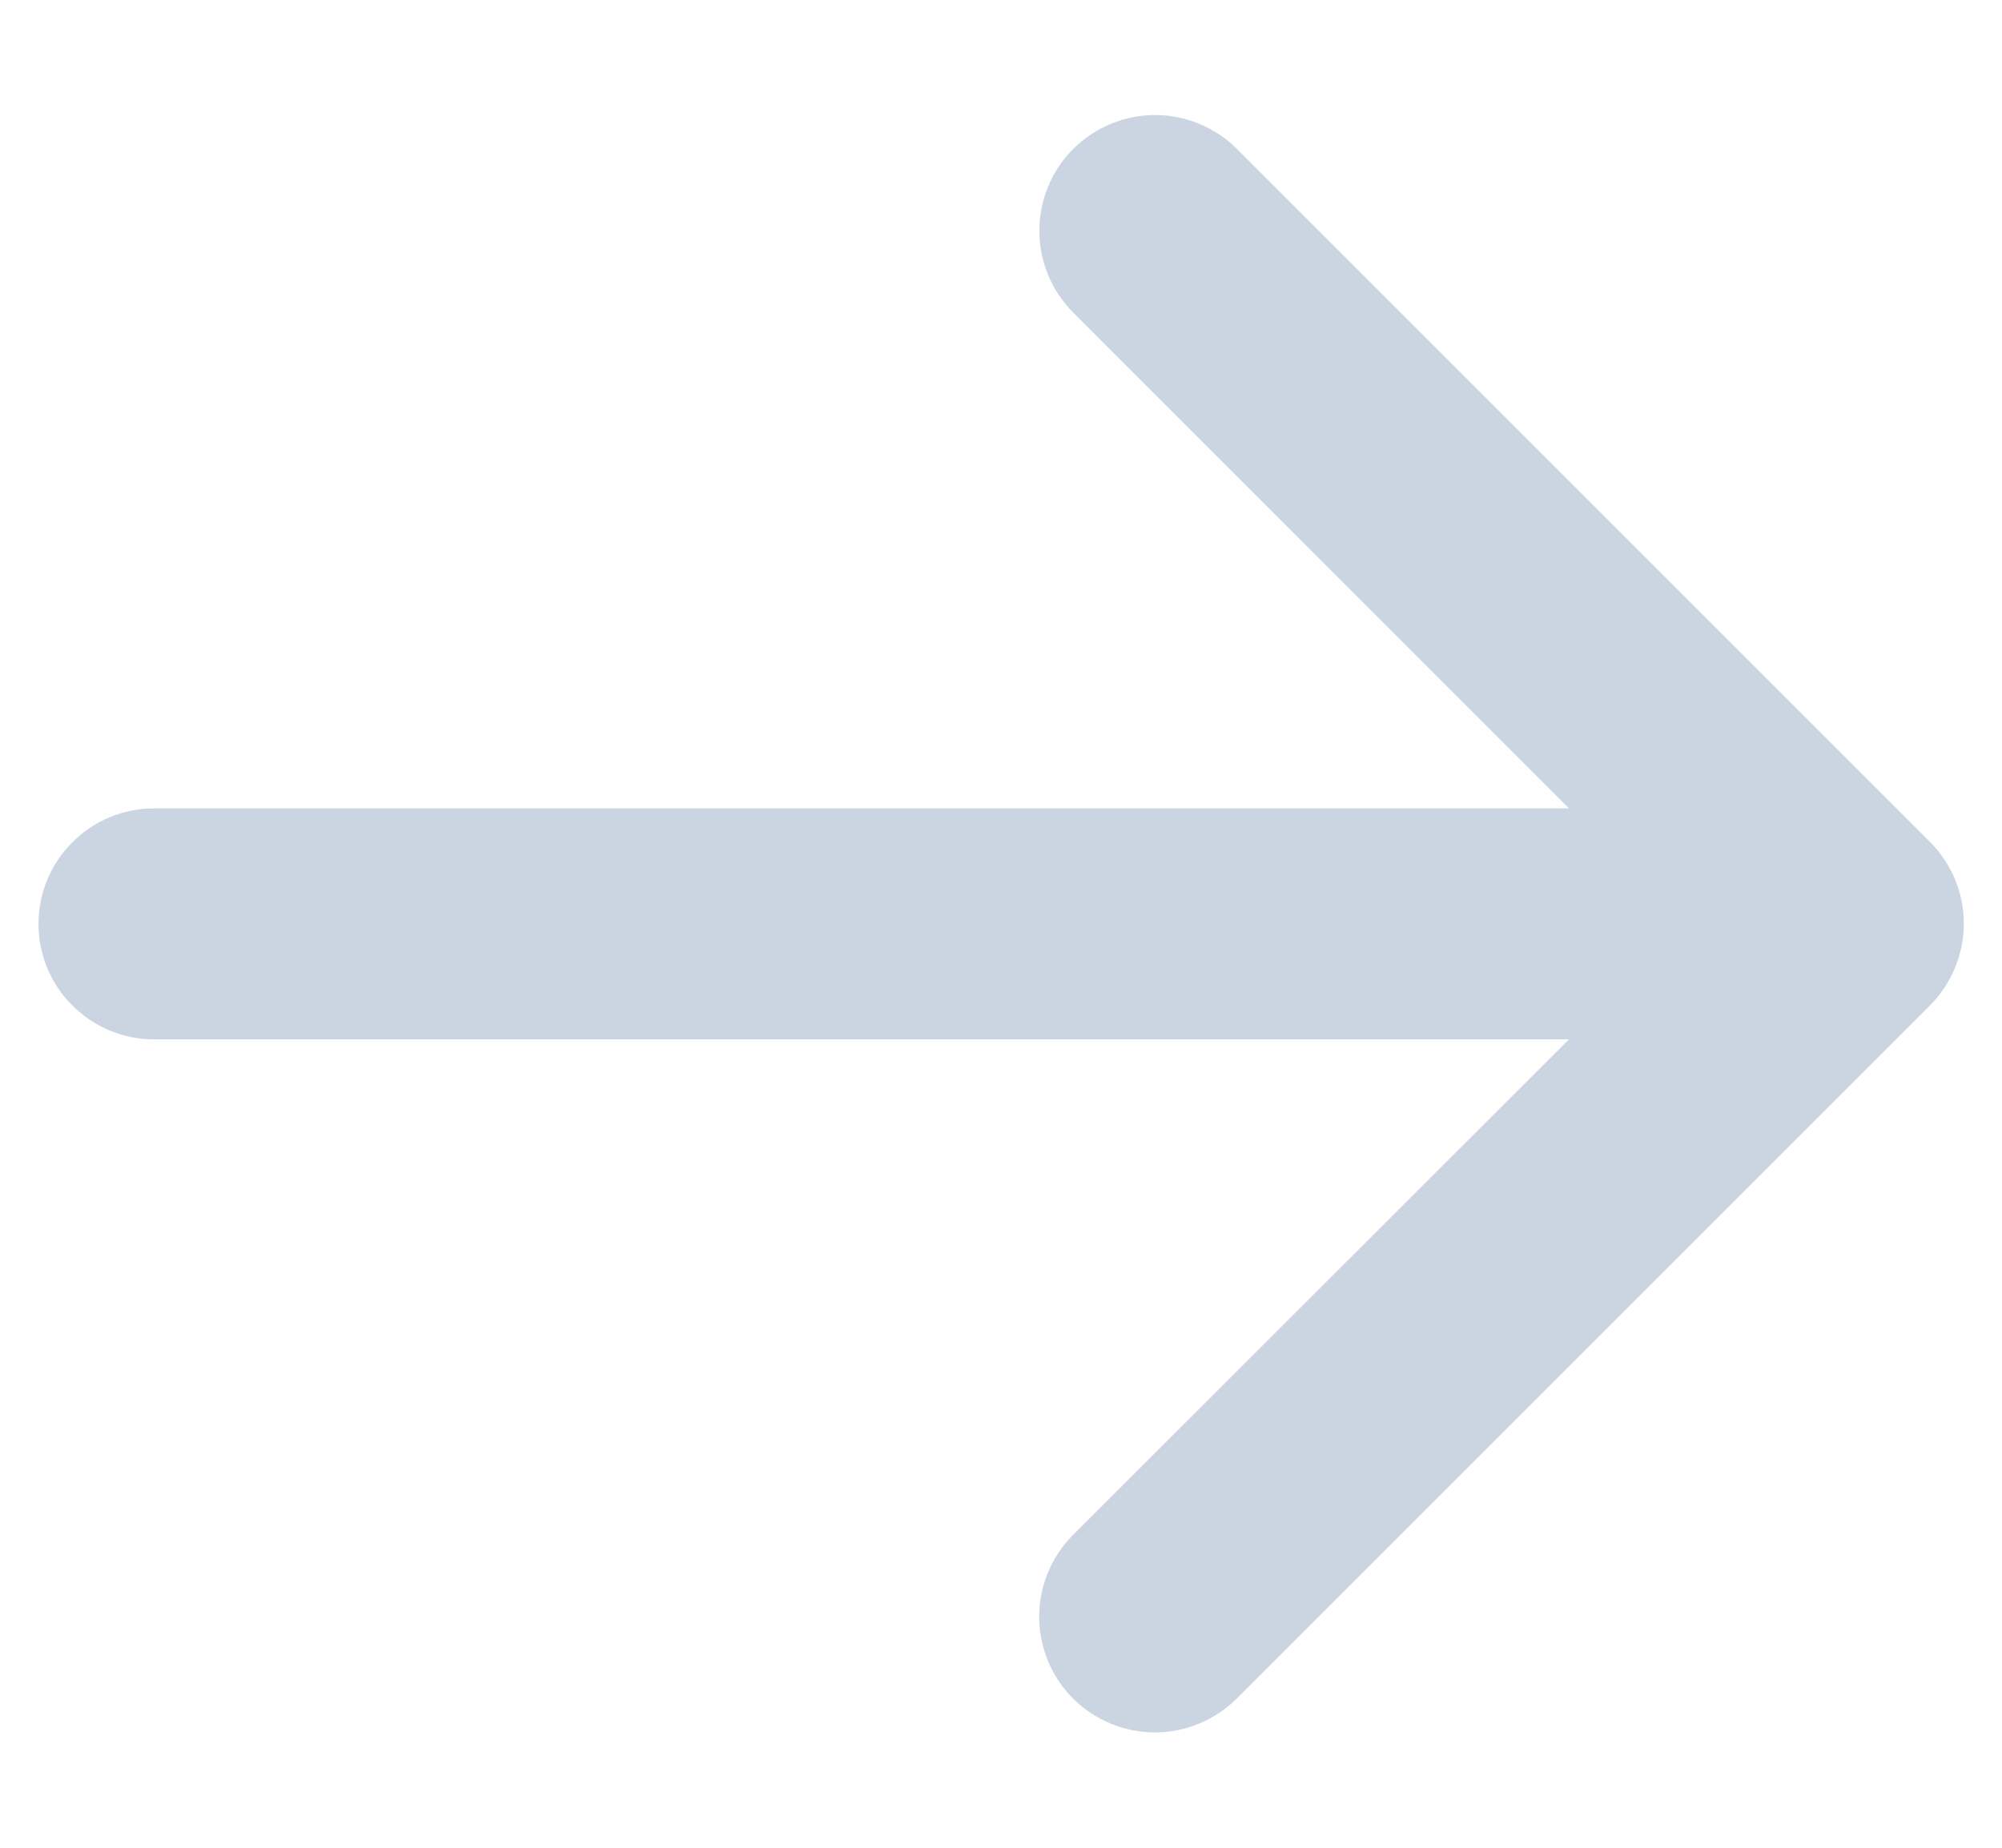
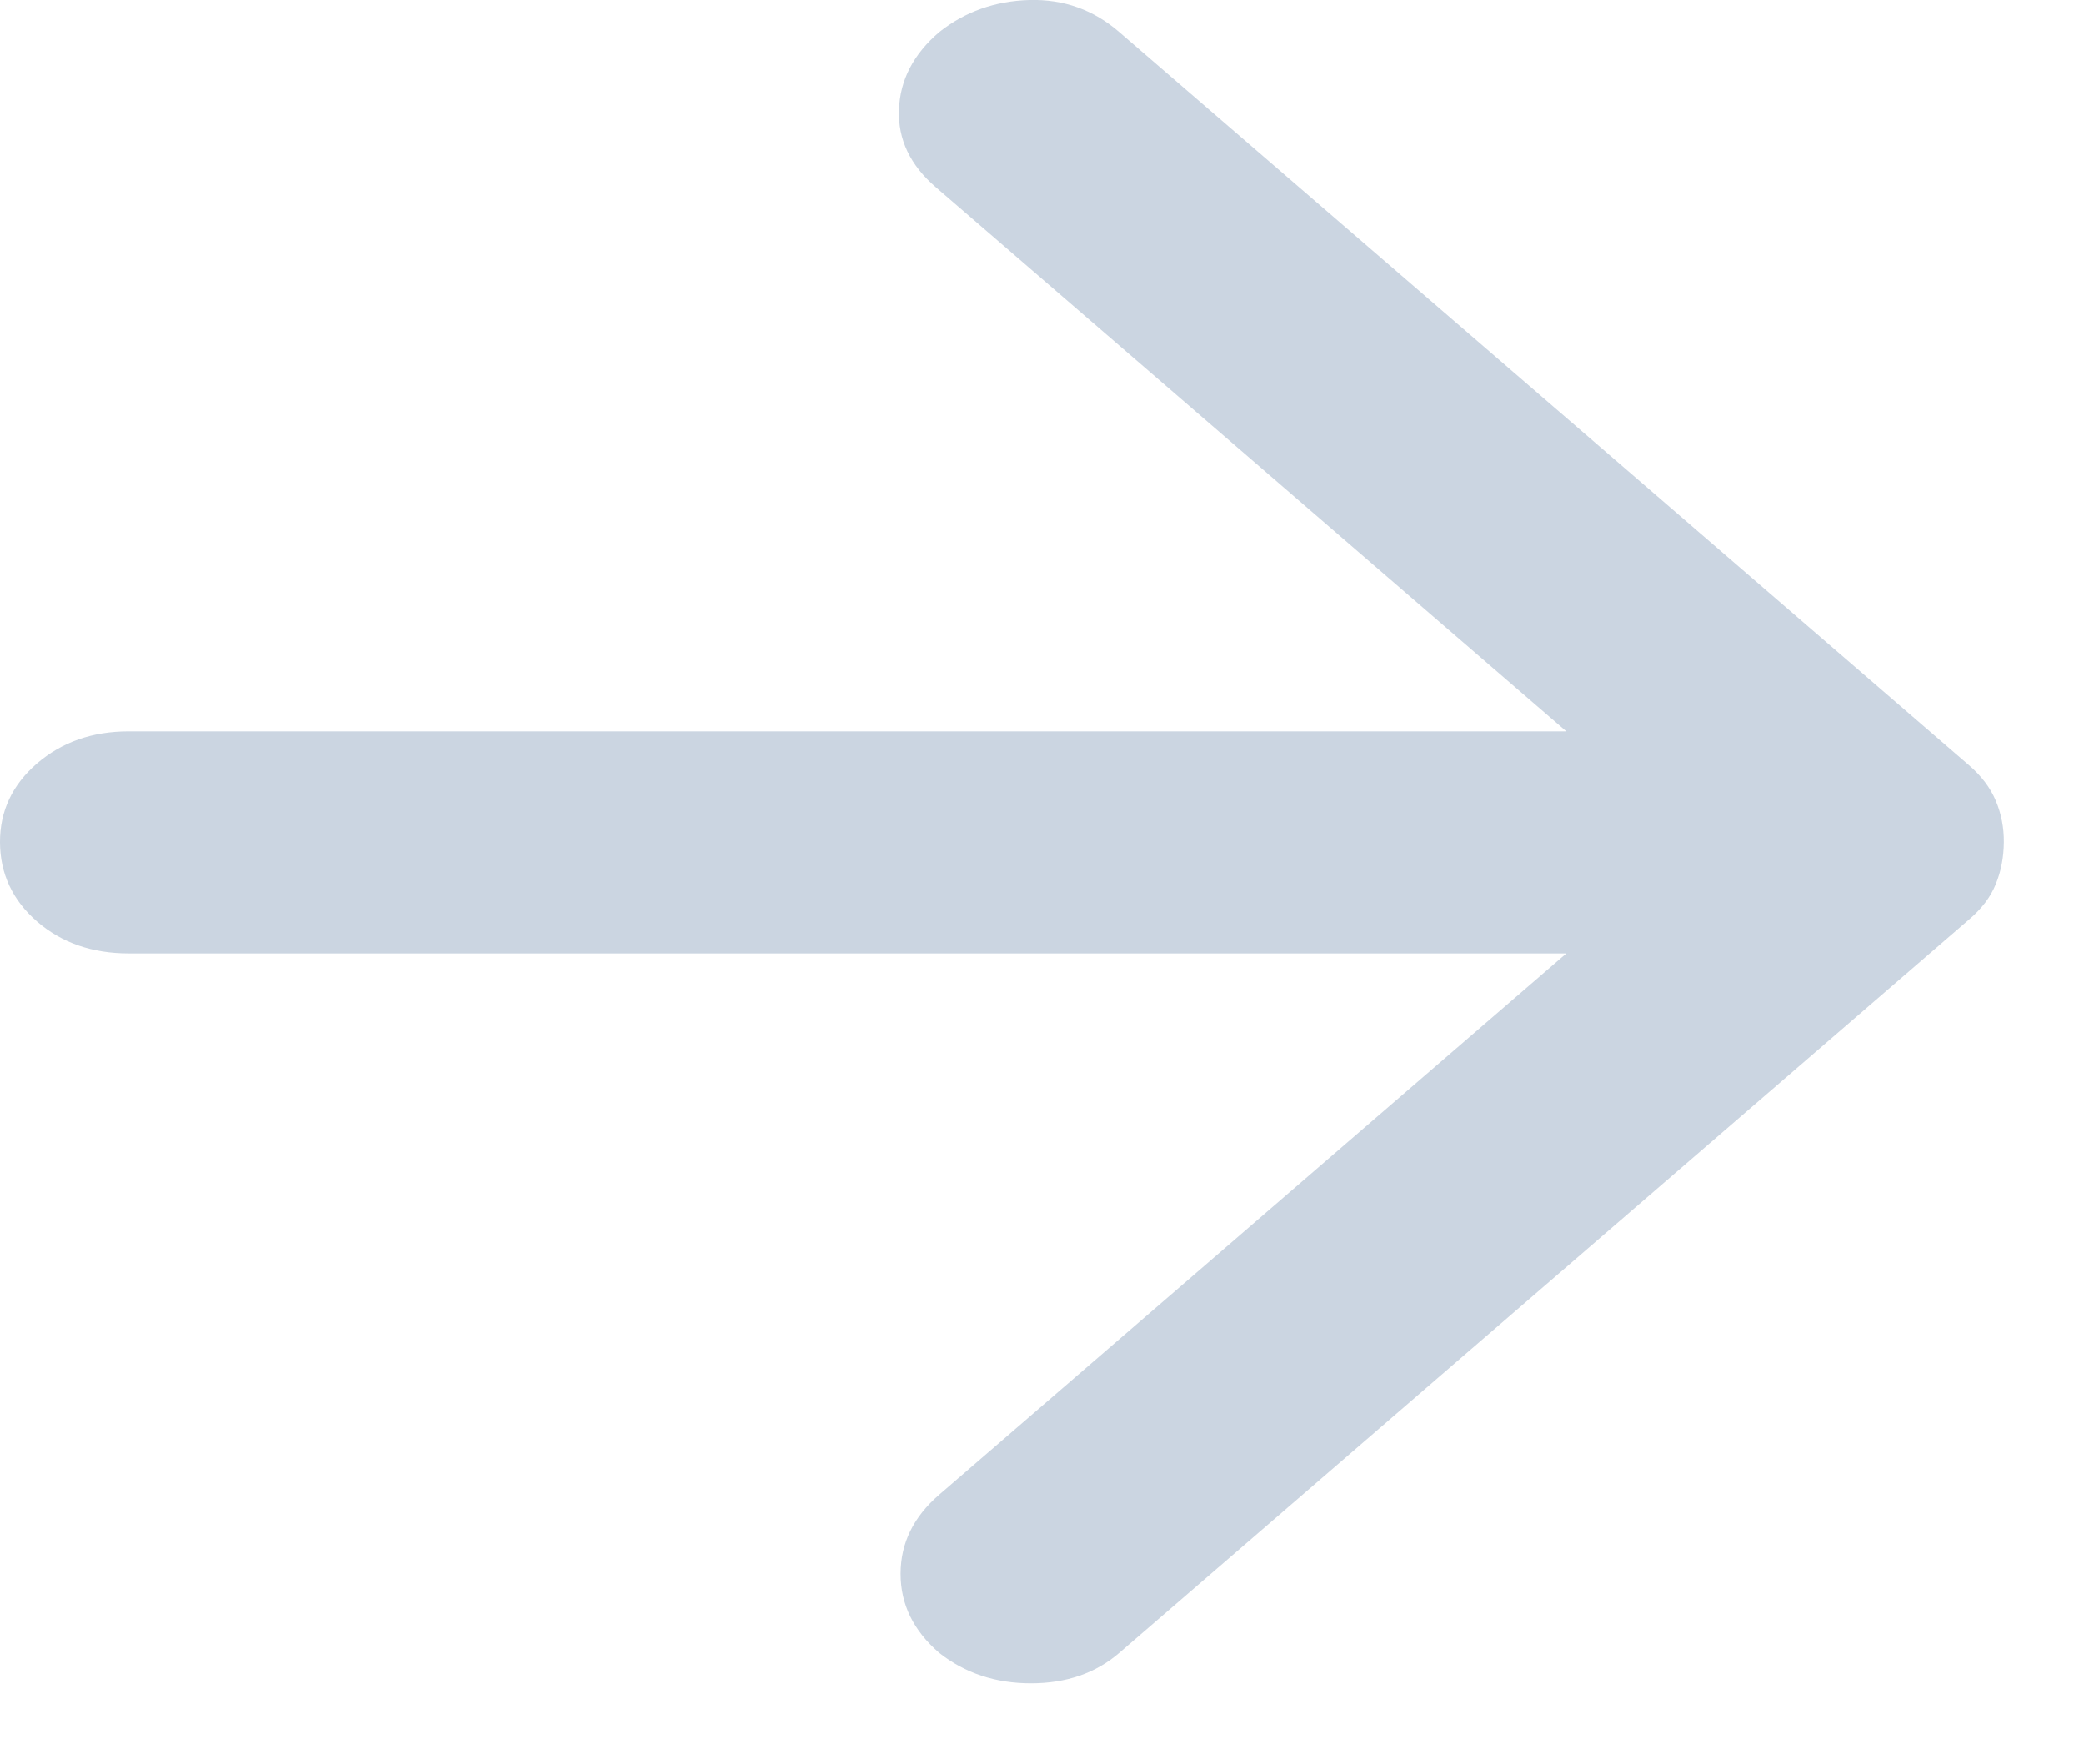
- <svg xmlns="http://www.w3.org/2000/svg" width="13" height="12" viewBox="0 0 13 12" fill="none">
-   <path d="M12.531 6.531L8.031 11.031C7.89 11.171 7.699 11.251 7.499 11.251C7.3 11.251 7.109 11.171 6.968 11.031C6.827 10.89 6.748 10.699 6.748 10.499C6.748 10.3 6.827 10.109 6.968 9.968L10.188 6.75H1C0.801 6.75 0.61 6.671 0.47 6.53C0.329 6.39 0.25 6.199 0.25 6C0.25 5.801 0.329 5.61 0.47 5.47C0.61 5.329 0.801 5.25 1 5.25H10.188L6.969 2.03C6.828 1.889 6.749 1.698 6.749 1.499C6.749 1.299 6.828 1.108 6.969 0.967C7.11 0.827 7.301 0.747 7.501 0.747C7.7 0.747 7.891 0.827 8.032 0.967L12.532 5.467C12.602 5.537 12.657 5.62 12.695 5.711C12.733 5.803 12.752 5.901 12.752 5.999C12.752 6.098 12.732 6.196 12.694 6.287C12.656 6.378 12.601 6.461 12.531 6.531Z" fill="#CBD5E1" />
+ <svg xmlns="http://www.w3.org/2000/svg" width="13" height="11" viewBox="0 0 13 11" fill="none">
+   <path d="M9.771 5.947H0.803C0.575 5.947 0.385 5.881 0.231 5.748C0.078 5.615 0.001 5.45 2.76747e-06 5.255C-0.001 5.059 0.077 4.895 0.231 4.762C0.386 4.629 0.576 4.562 0.803 4.562H9.771L5.839 1.169C5.678 1.031 5.601 0.869 5.608 0.685C5.614 0.5 5.698 0.338 5.859 0.2C6.019 0.073 6.207 0.006 6.421 0C6.635 -0.006 6.822 0.061 6.982 0.2L12.279 4.77C12.36 4.839 12.416 4.914 12.45 4.995C12.484 5.076 12.501 5.162 12.5 5.255C12.499 5.347 12.483 5.434 12.45 5.514C12.418 5.595 12.361 5.67 12.279 5.739L6.982 10.31C6.835 10.437 6.651 10.5 6.431 10.5C6.211 10.5 6.02 10.437 5.859 10.31C5.698 10.171 5.618 10.007 5.618 9.817C5.618 9.626 5.698 9.462 5.859 9.323L9.771 5.947Z" fill="#CBD5E1" />
</svg>
